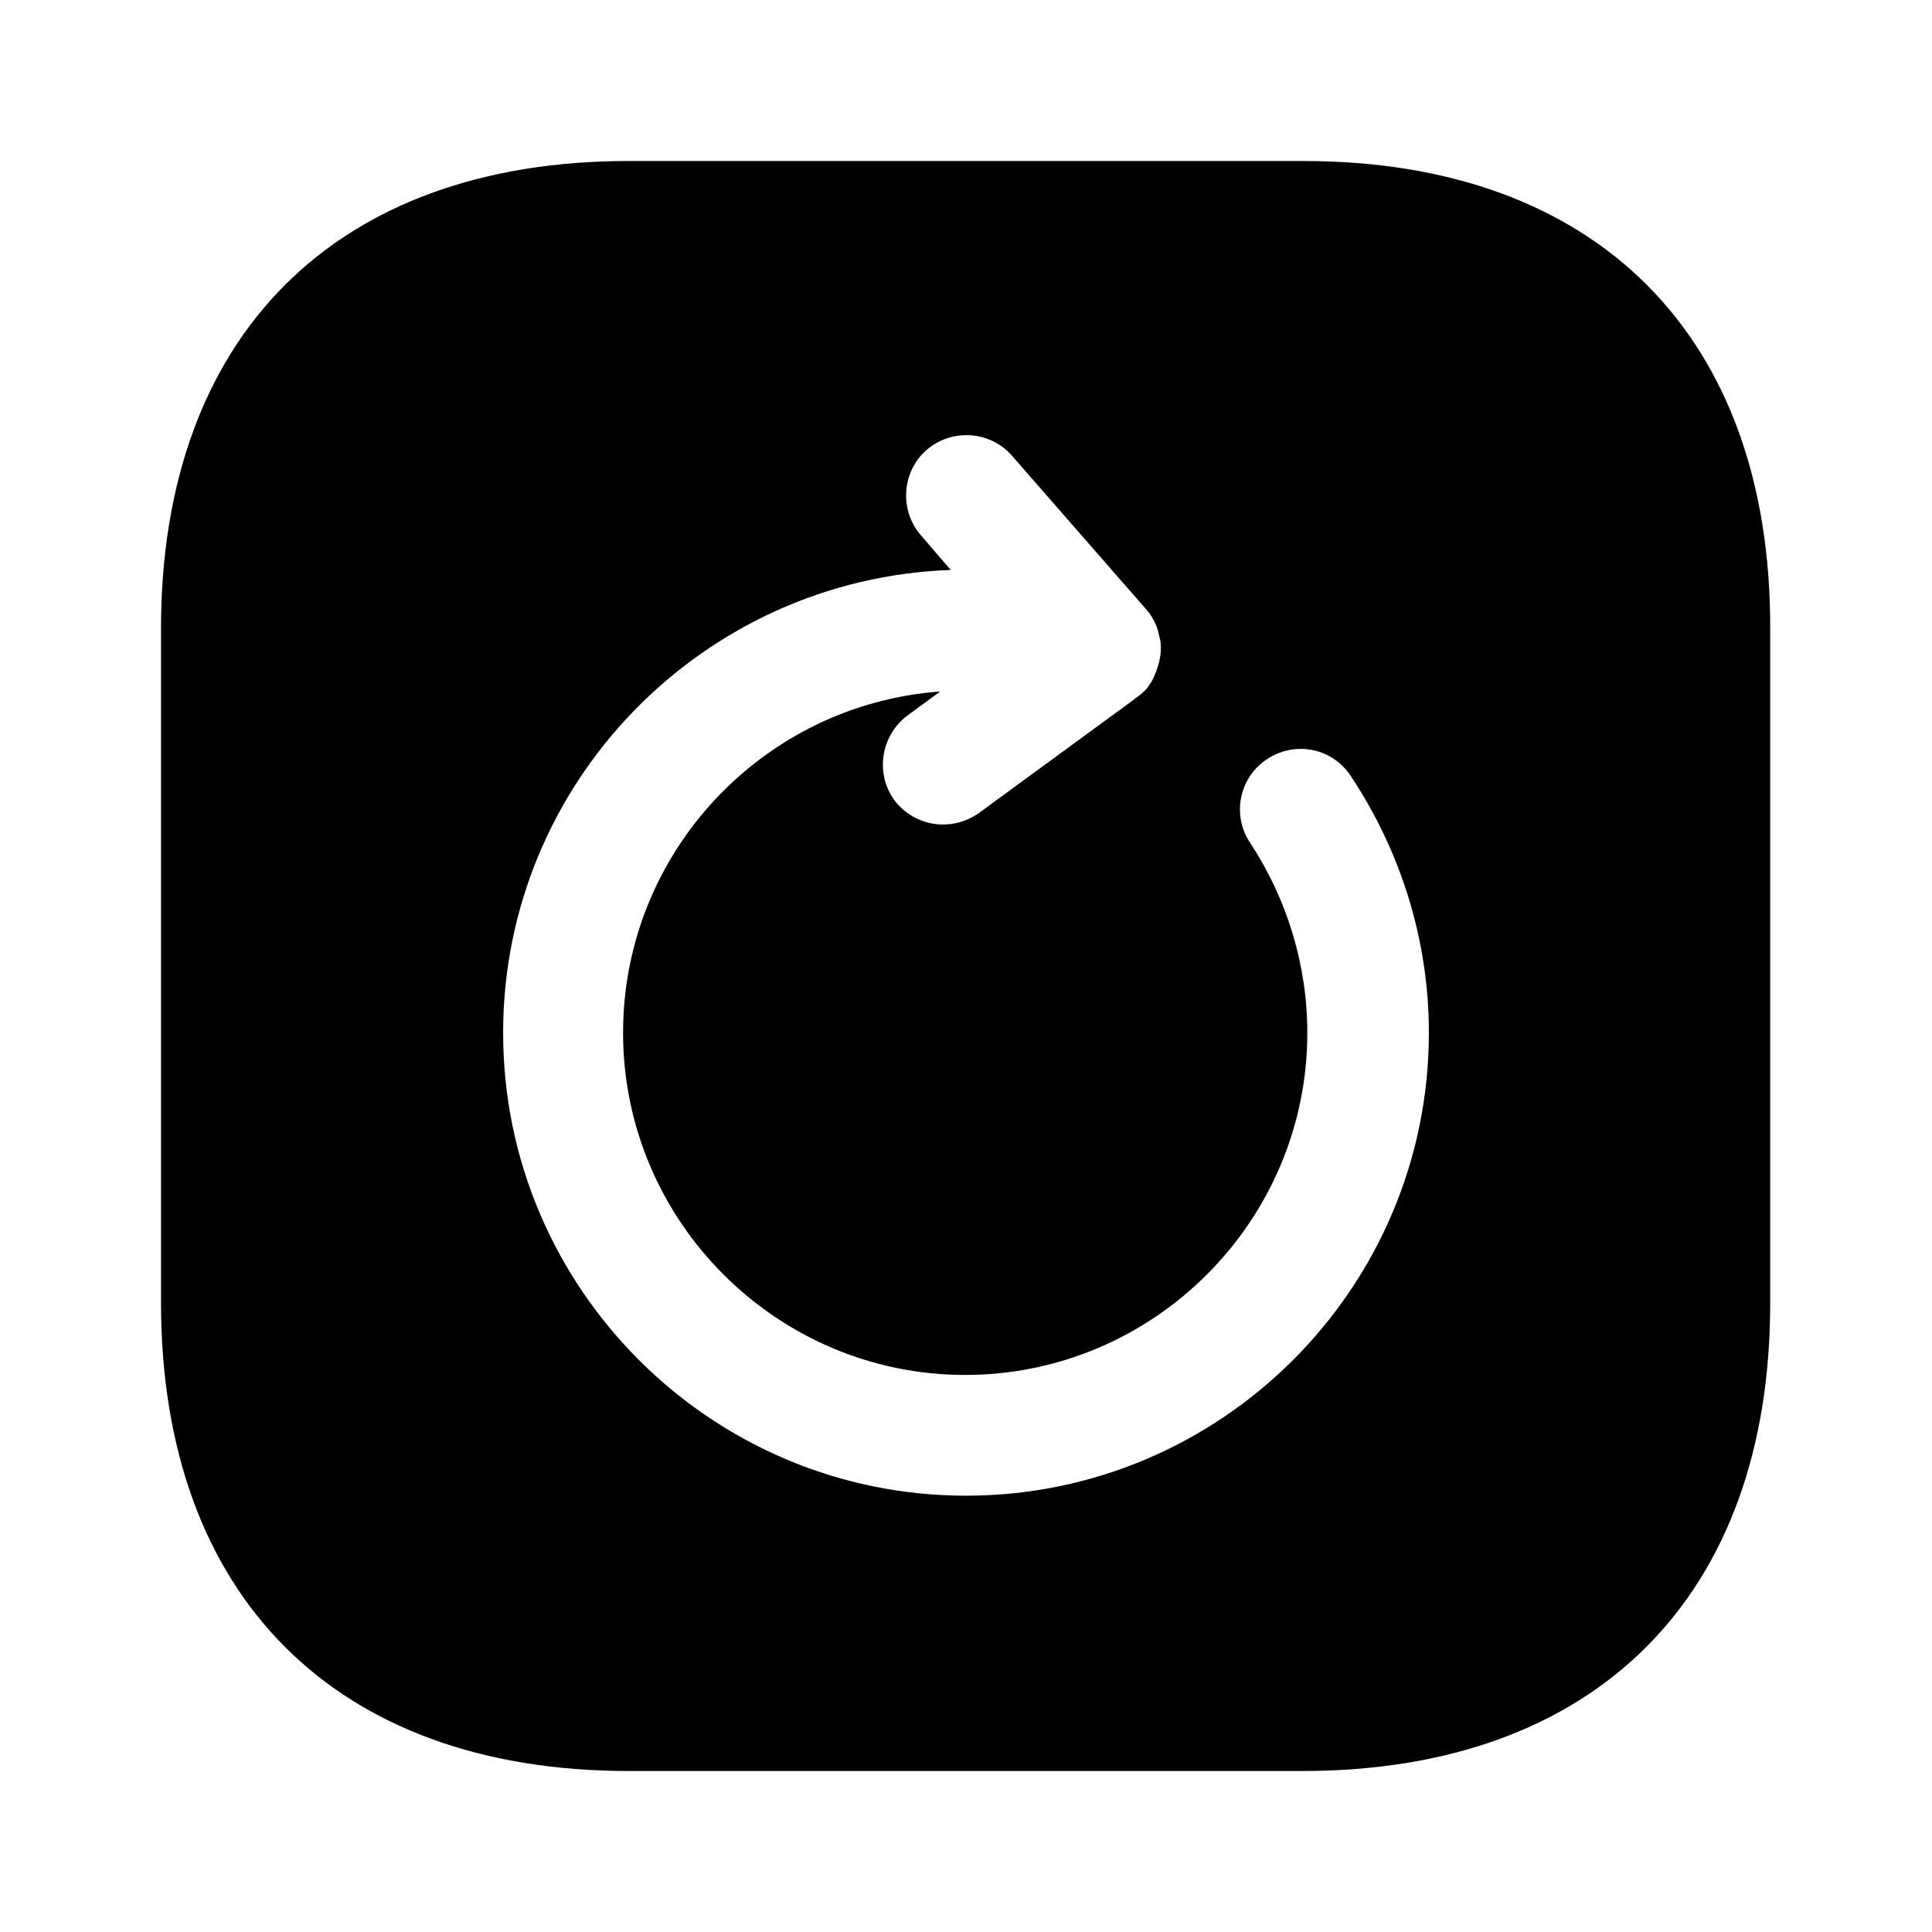
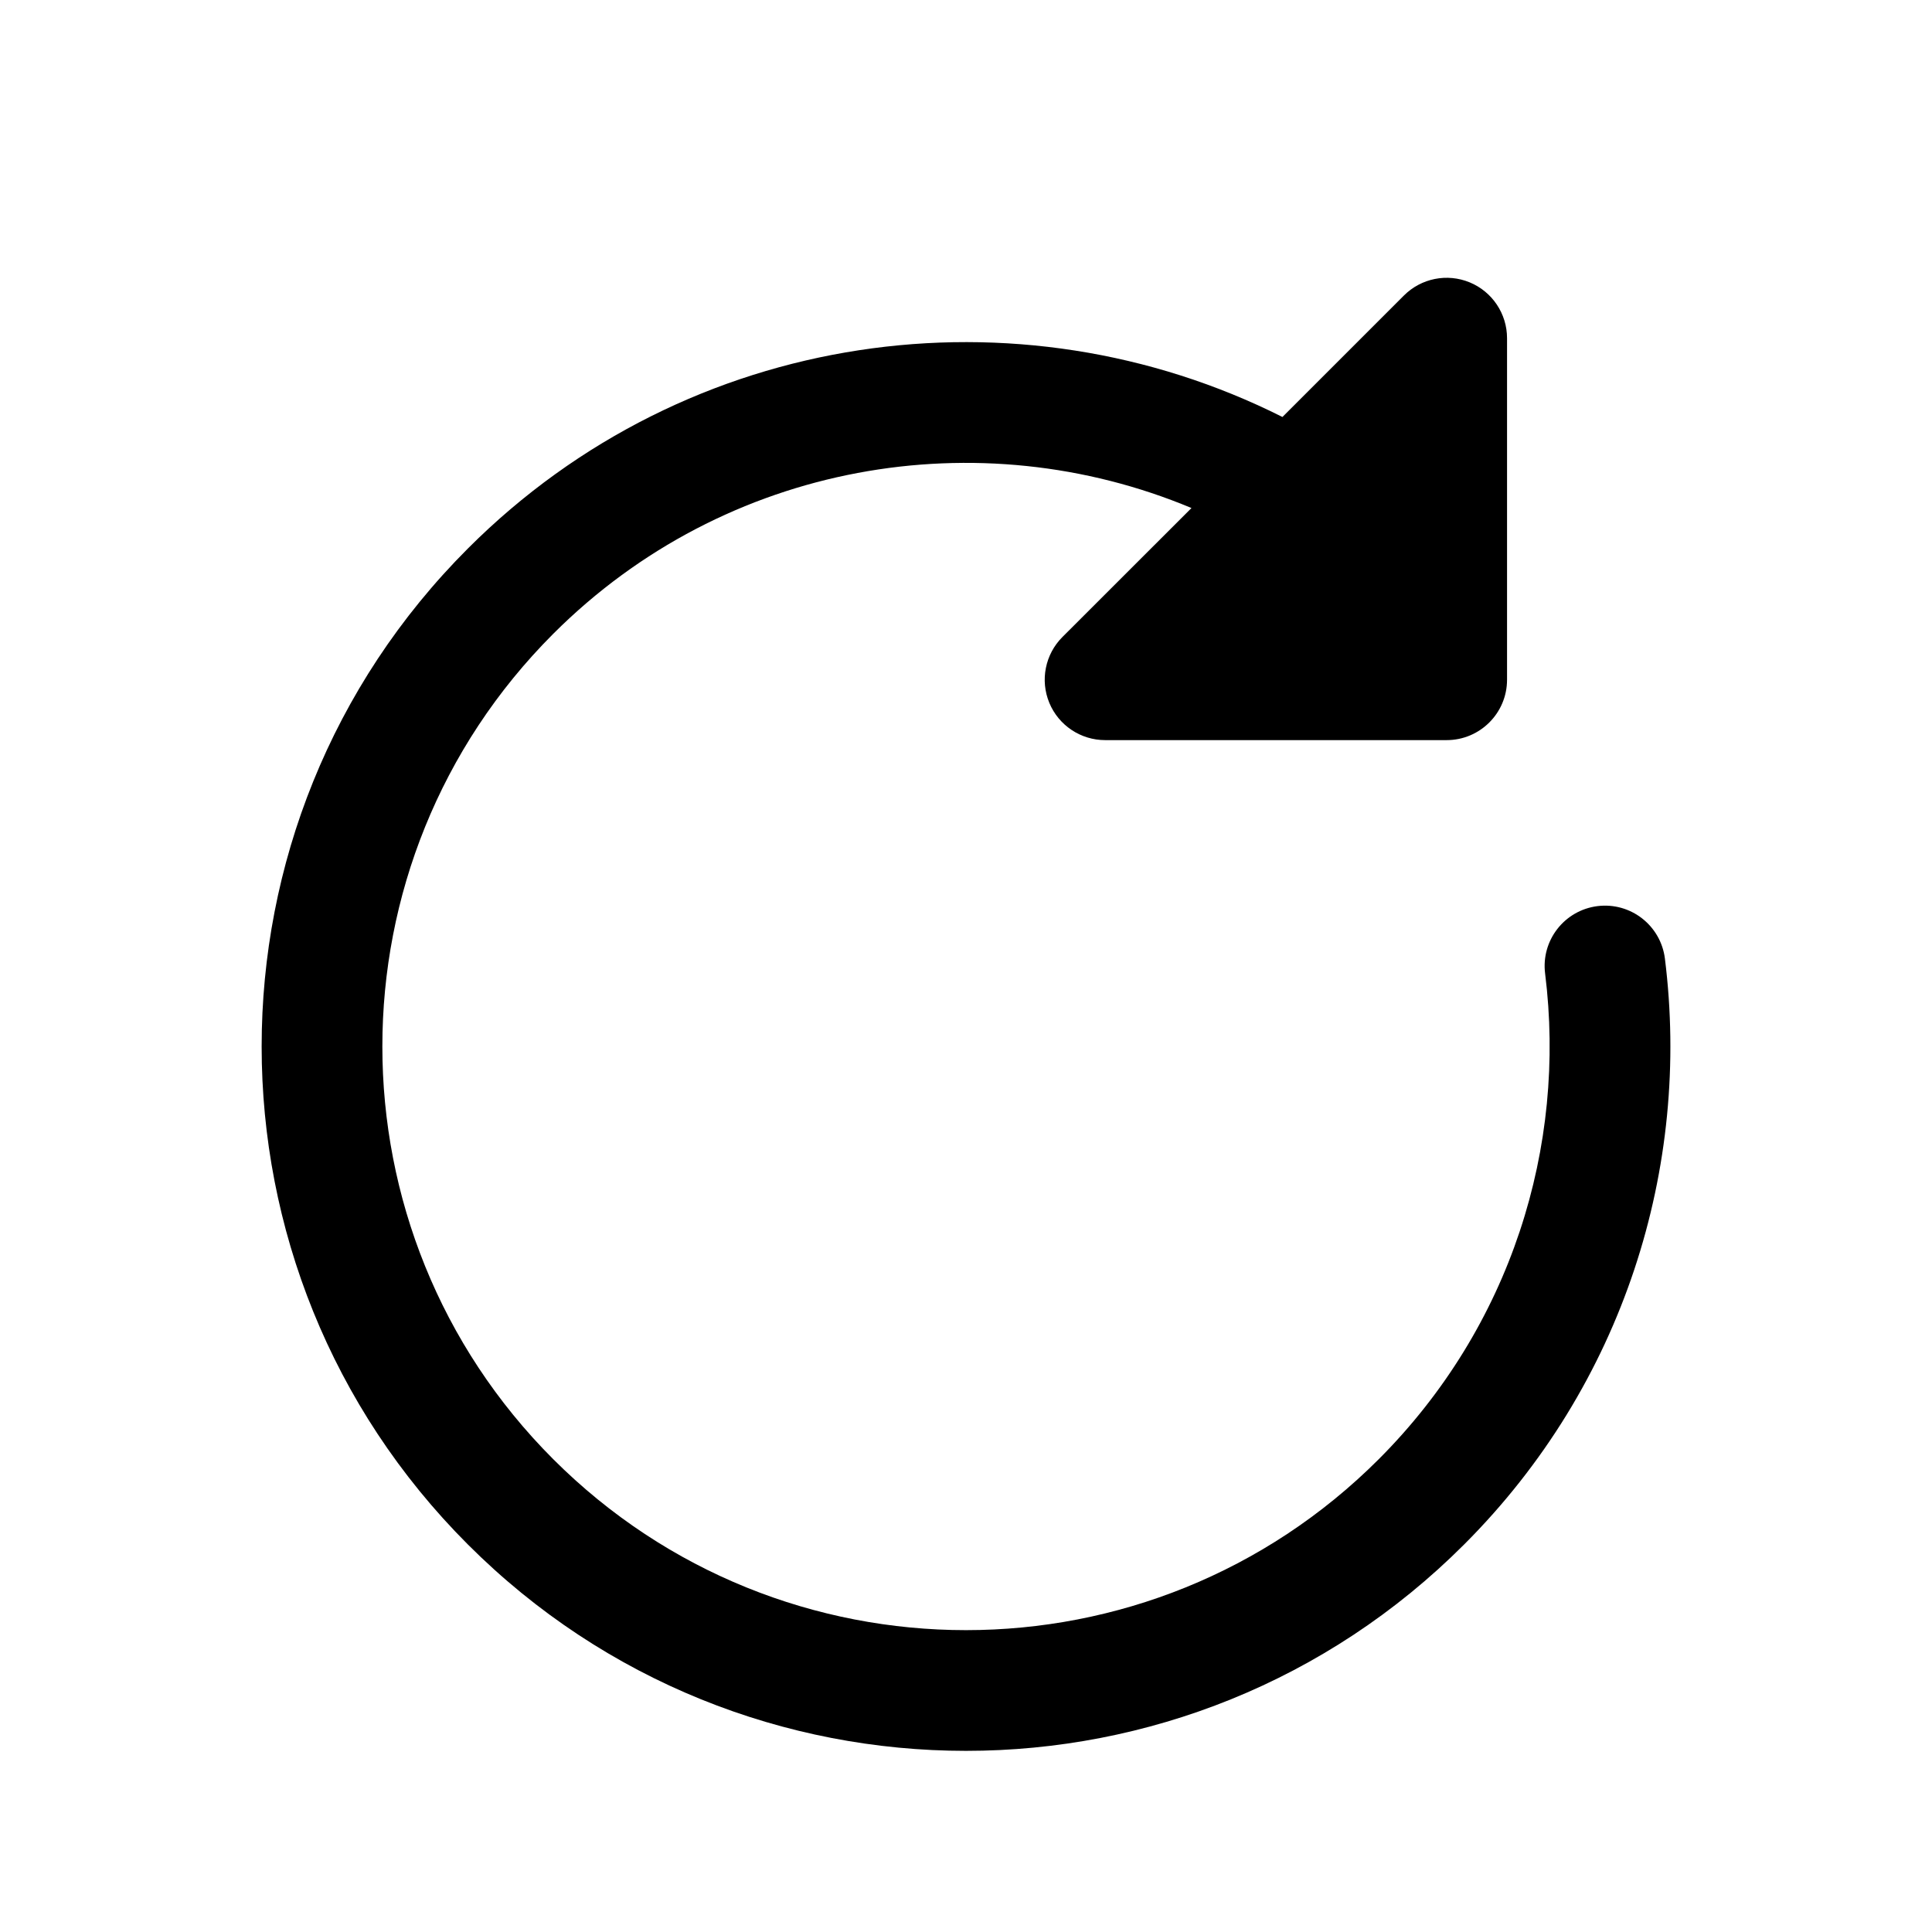
- <svg xmlns="http://www.w3.org/2000/svg" width="24" height="24" viewBox="0 0 24 24">
-   <path d="M16.19 2H7.81C4.17 2 2 4.17 2 7.81V16.18C2 19.83 4.17 22 7.81 22H16.18C19.82 22 21.99 19.83 21.99 16.19V7.81C22 4.17 19.83 2 16.19 2ZM12 18.58C8.83 18.58 6.25 16 6.25 12.83C6.25 9.72 8.73 7.19 11.81 7.08L11.44 6.65C11.17 6.34 11.2 5.86 11.51 5.59C11.82 5.32 12.3 5.35 12.57 5.66L14.23 7.56C14.25 7.58 14.26 7.6 14.28 7.62C14.32 7.68 14.36 7.75 14.38 7.82C14.39 7.86 14.4 7.9 14.41 7.94C14.43 8.03 14.42 8.13 14.4 8.22C14.38 8.3 14.35 8.38 14.31 8.46C14.3 8.48 14.28 8.5 14.27 8.52C14.23 8.58 14.17 8.63 14.11 8.67C14.11 8.67 14.1 8.67 14.1 8.68L12.16 10.1C11.82 10.34 11.36 10.27 11.11 9.94C10.87 9.61 10.94 9.14 11.27 8.89L11.68 8.59C9.48 8.75 7.74 10.59 7.74 12.83C7.74 15.17 9.65 17.08 11.99 17.08C14.33 17.08 16.24 15.17 16.24 12.83C16.24 11.99 15.99 11.17 15.53 10.47C15.3 10.13 15.39 9.66 15.74 9.43C16.09 9.2 16.55 9.29 16.78 9.64C17.41 10.59 17.75 11.69 17.75 12.83C17.75 16 15.17 18.58 12 18.58Z" fill="currentColor" />
+ <svg xmlns="http://www.w3.org/2000/svg" width="24" height="24" viewBox="0 0 24 24" fill="none" stroke-width="1.5" class="solar solar-restart-bold">
+   <path d="M18.258 3.508C18.538 3.624 18.721 3.898 18.721 4.201V8.444C18.721 8.858 18.385 9.194 17.971 9.194H13.728C13.425 9.194 13.151 9.011 13.035 8.731C12.919 8.451 12.983 8.128 13.198 7.913L14.801 6.311C12.167 5.209 9.016 5.731 6.873 7.873C4.042 10.705 4.042 15.295 6.873 18.127C9.705 20.958 14.295 20.958 17.127 18.127C18.773 16.48 19.462 14.24 19.194 12.094C19.142 11.683 19.433 11.308 19.845 11.256C20.256 11.205 20.63 11.496 20.682 11.907C21.006 14.493 20.175 17.2 18.187 19.187C14.77 22.604 9.23 22.604 5.813 19.187C2.396 15.77 2.396 10.23 5.813 6.813C8.551 4.074 12.652 3.531 15.931 5.18L17.44 3.671C17.655 3.456 17.977 3.392 18.258 3.508Z" fill="currentColor" />
</svg>
